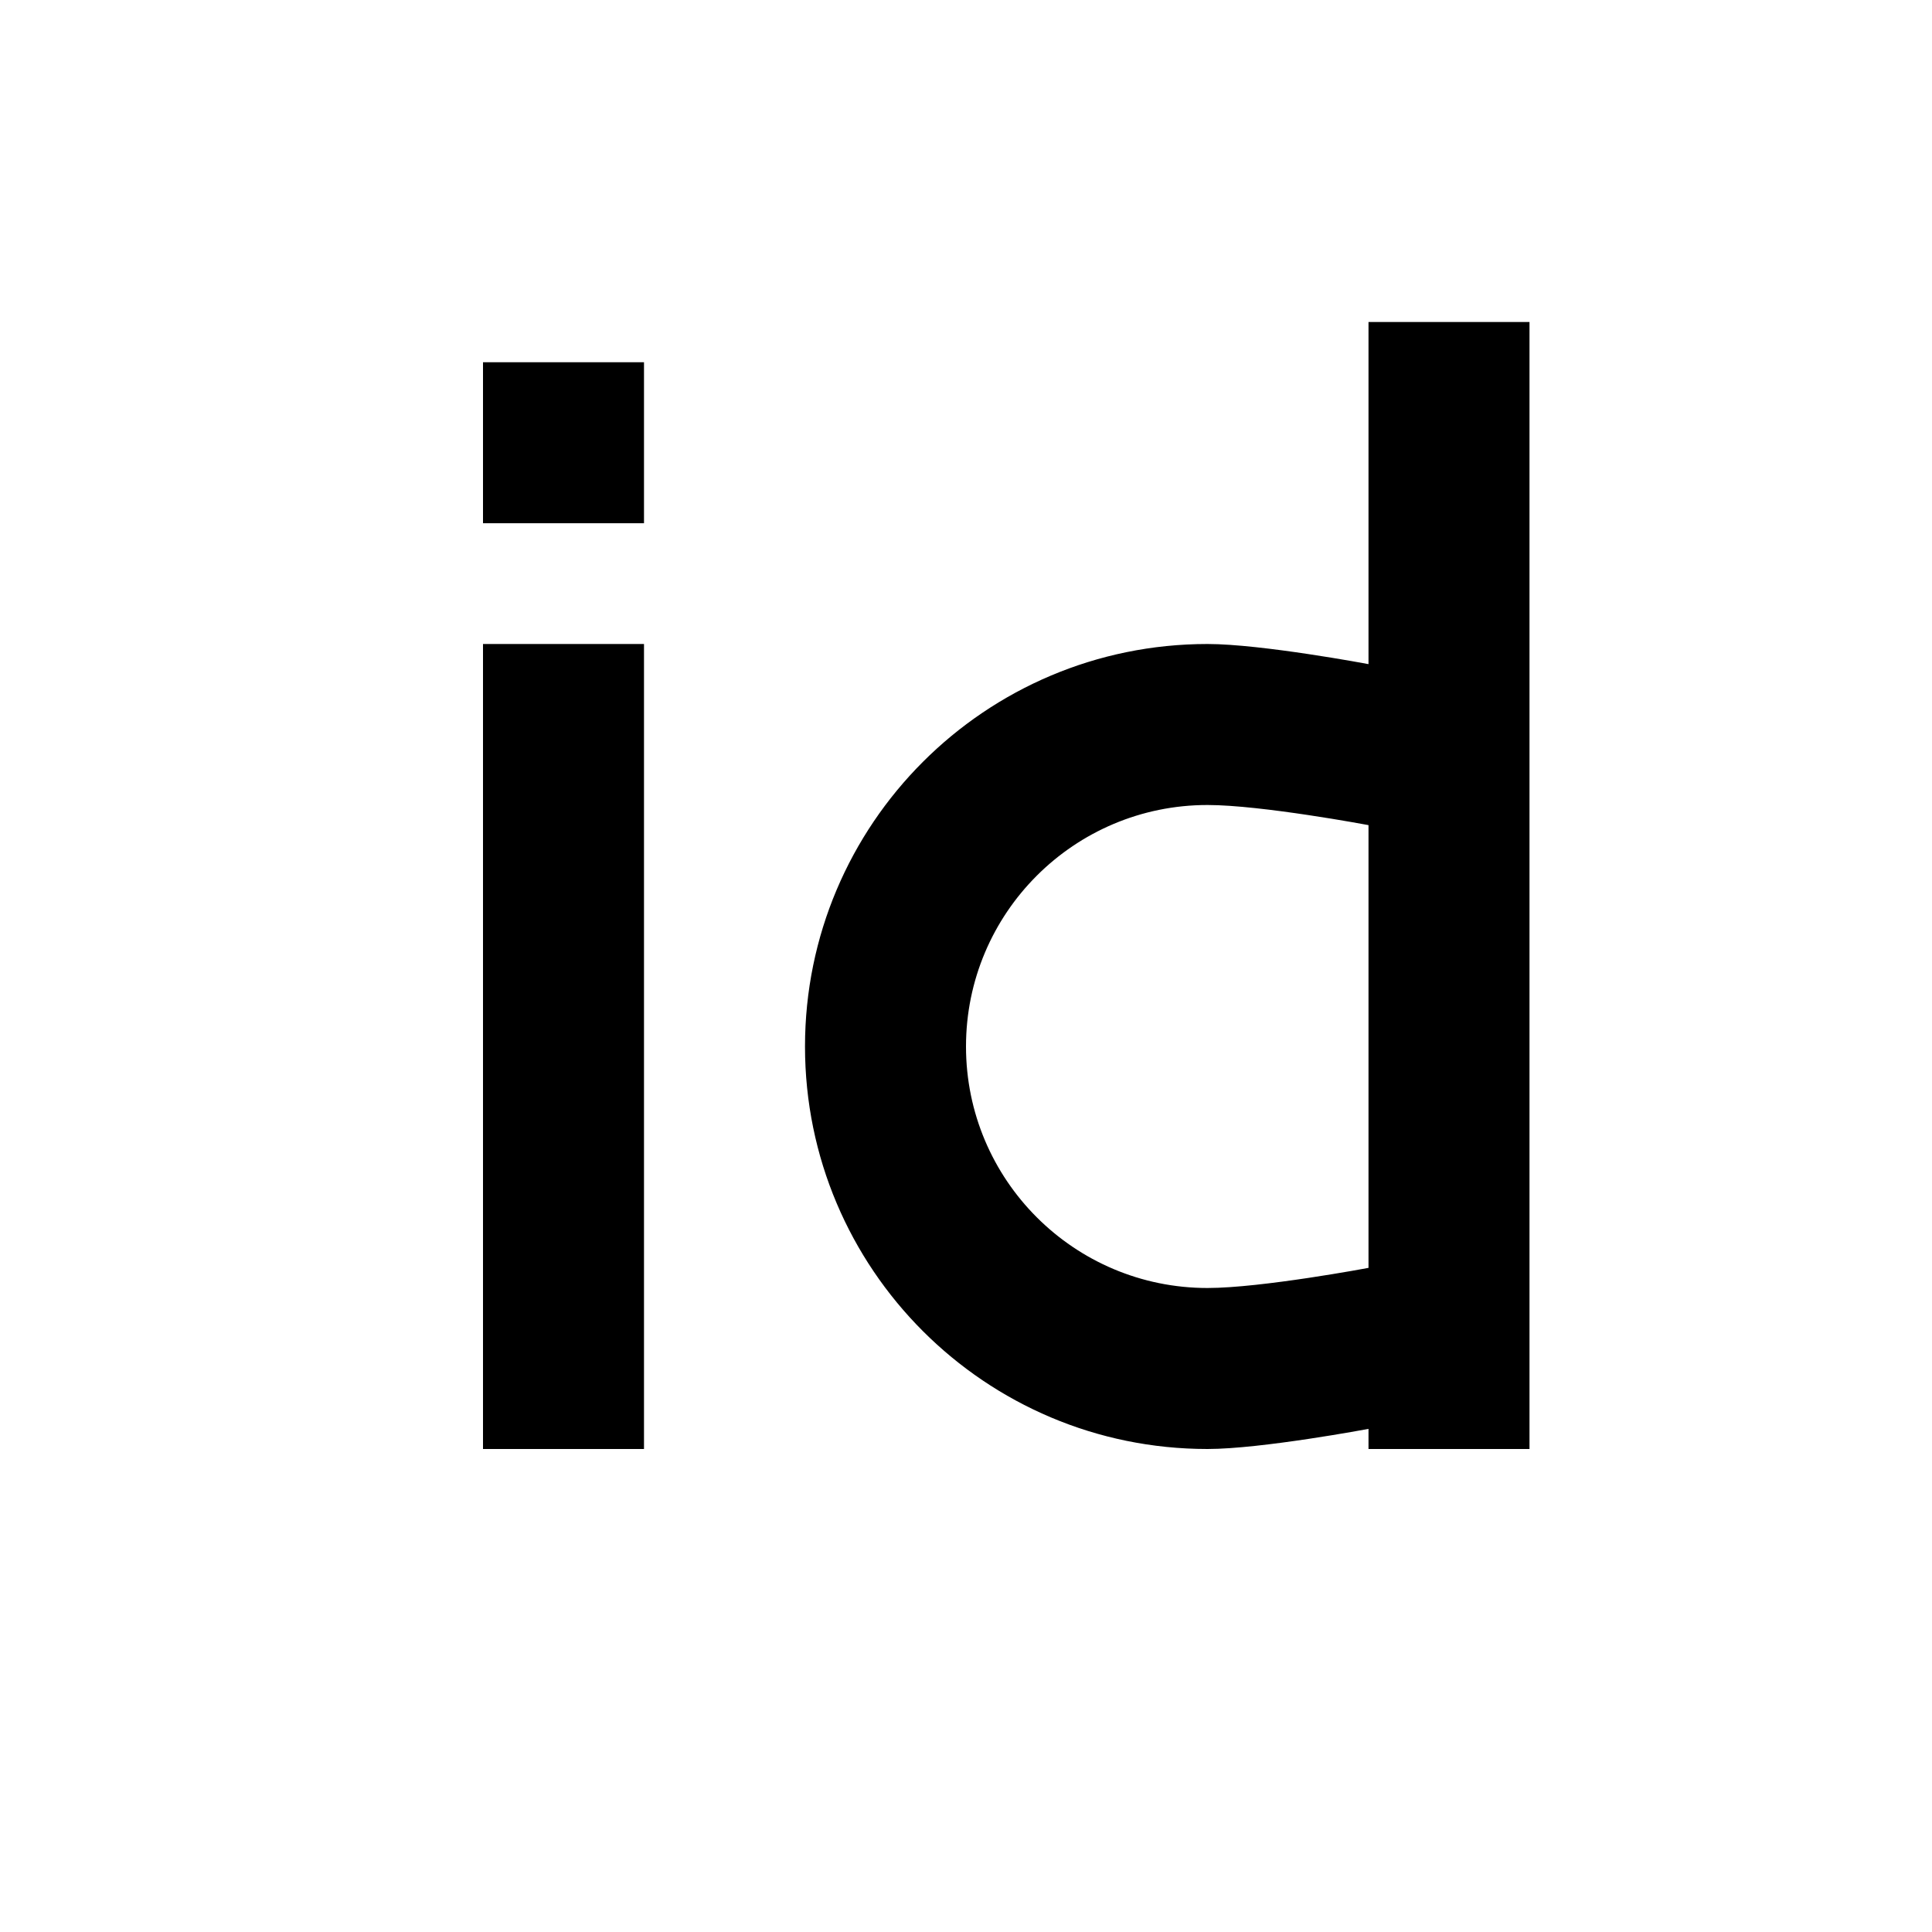
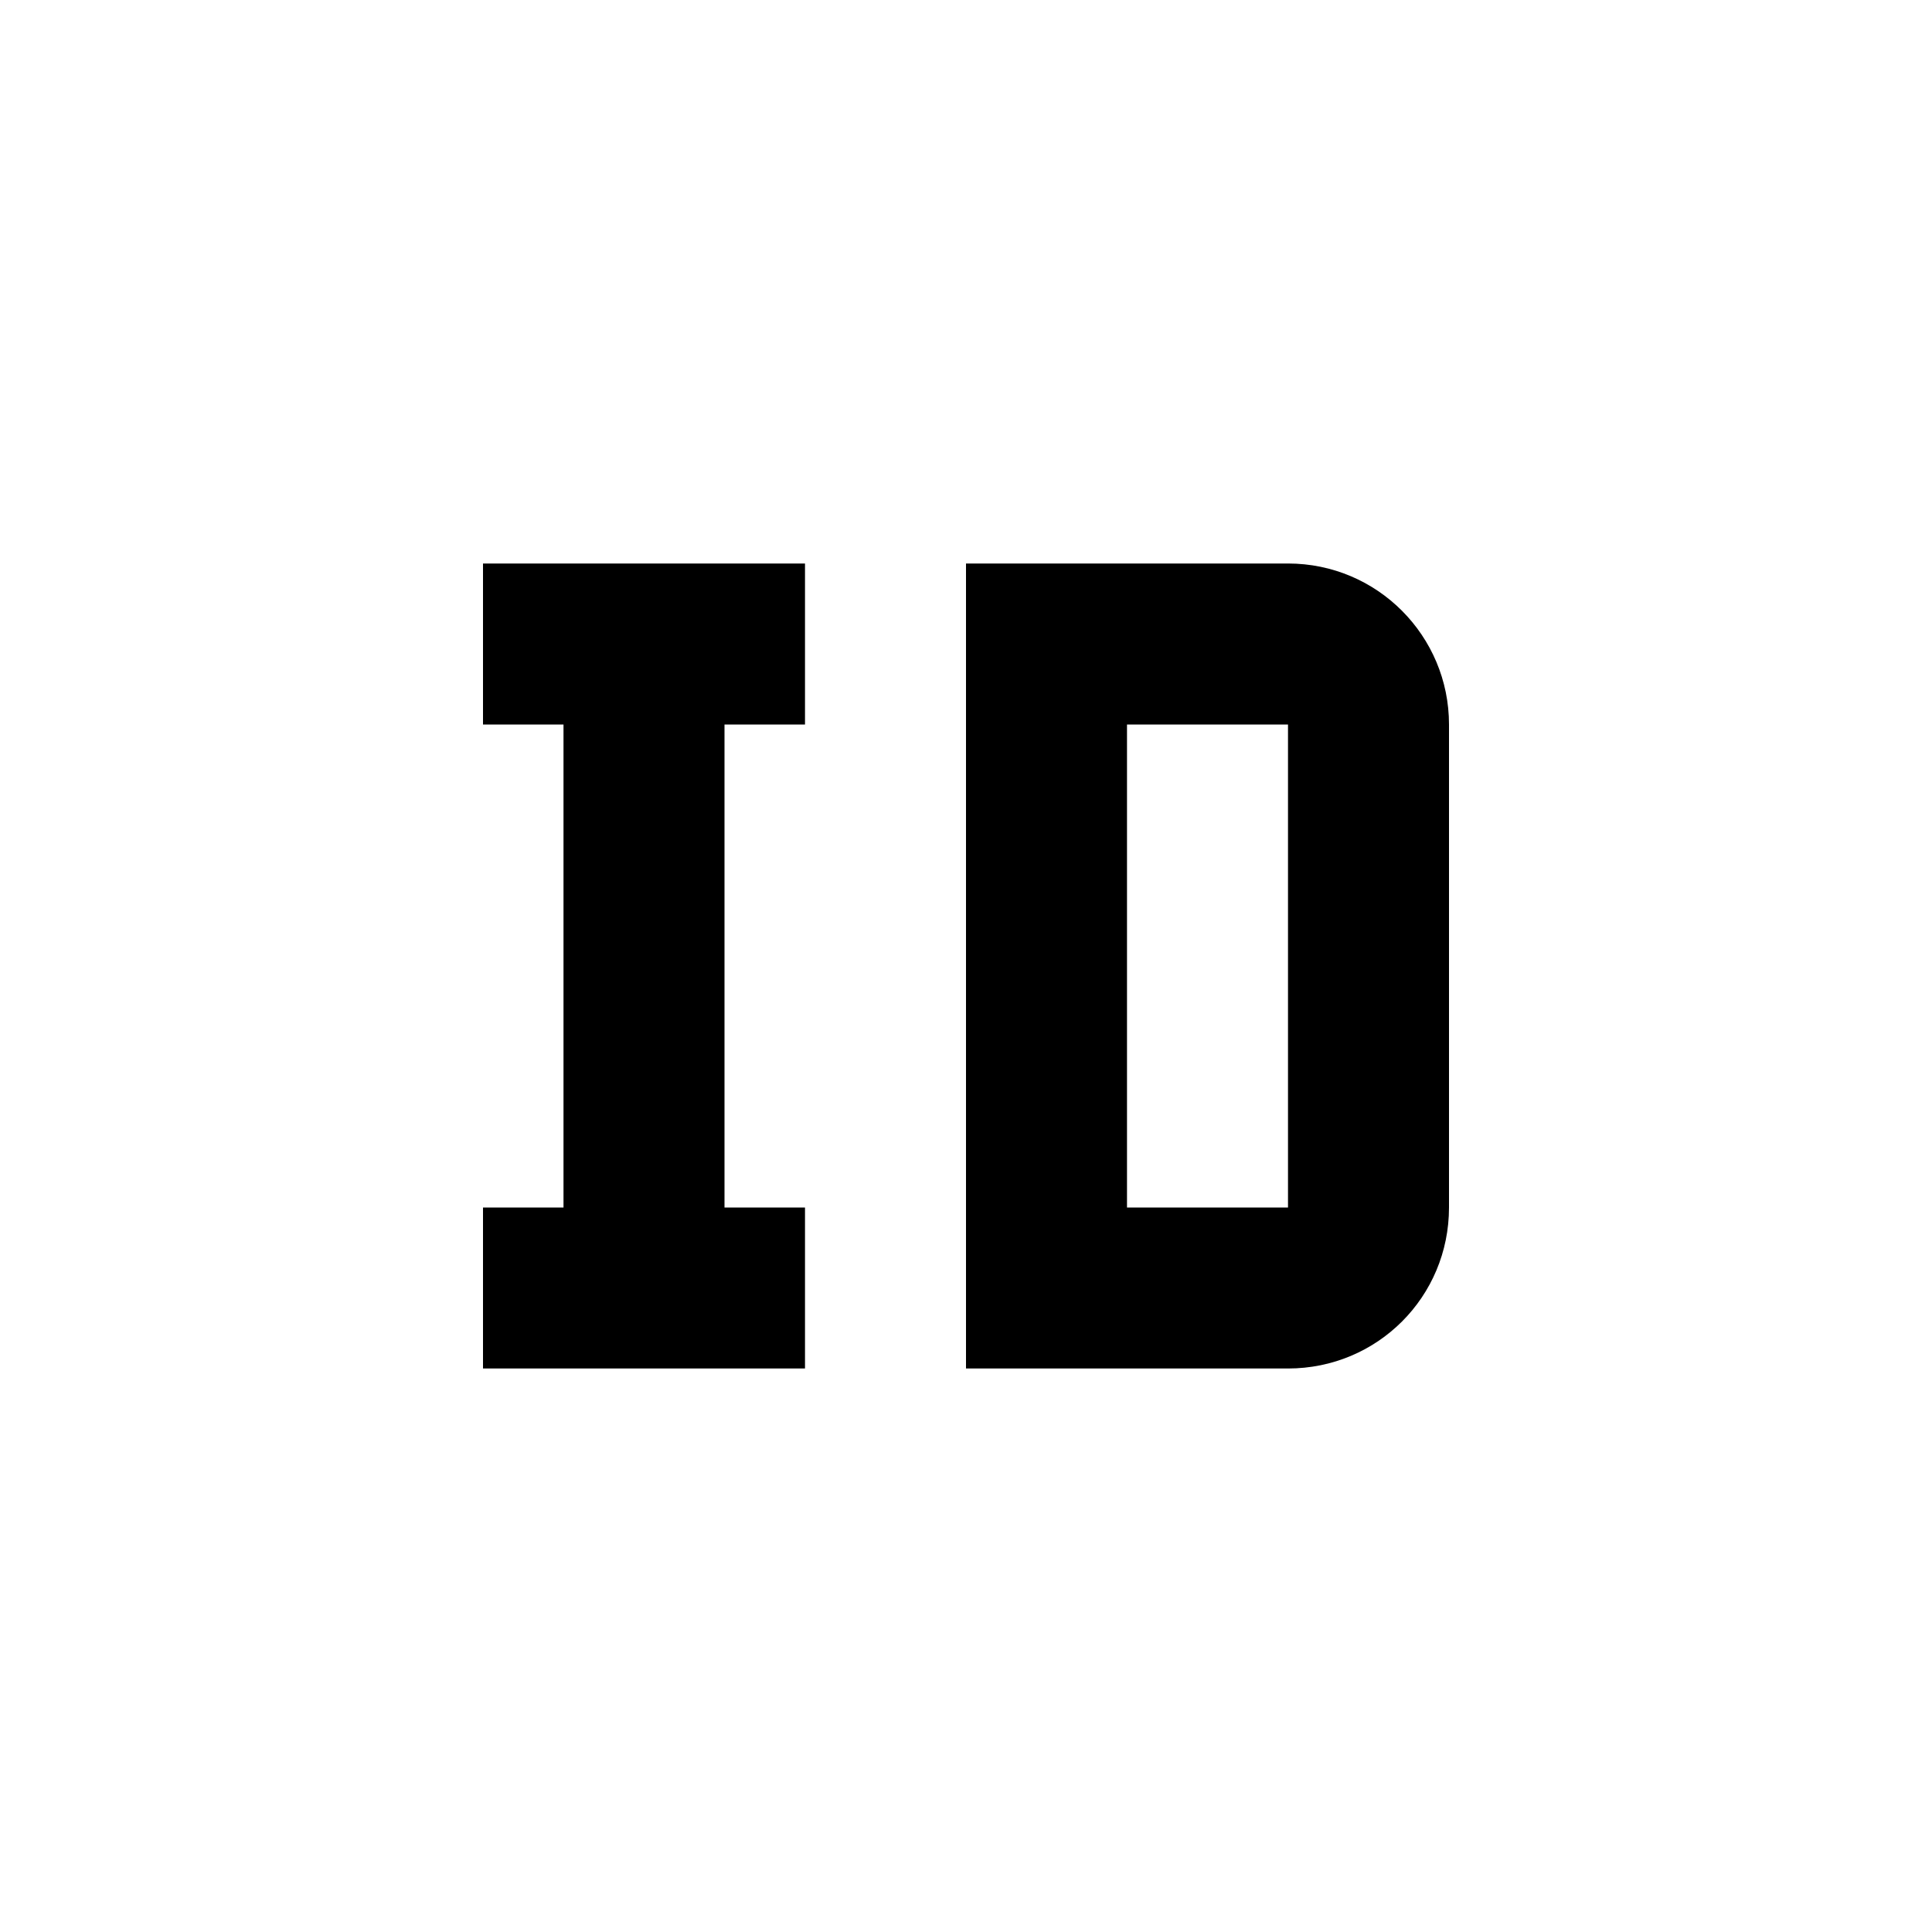
<svg xmlns="http://www.w3.org/2000/svg" version="1.1" id="mdi-identifier" width="24" height="24" viewBox="0 0 24 24">
-   <path d="M6,18V8H8V18H6M6,4.5H8V6.5H6V4.5M17,4H19V18H17V17.75C17,17.75 15.67,18 15,18A5,5 0 0,1 10,13A5,5 0 0,1 15,8C15.67,8 17,8.25 17,8.25V4M17,10.25C17,10.25 15.67,10 15,10A3,3 0 0,0 12,13A3,3 0 0,0 15,16C15.67,16 17,15.75 17,15.75V10.25Z" />
+   <path d="M10 7V9H9V15H10V17H6V15H7V9H6V7H10M16 7C17.11 7 18 7.9 18 9V15C18 16.11 17.11 17 16 17H12V7M16 9H14V15H16V9Z" />
</svg>
